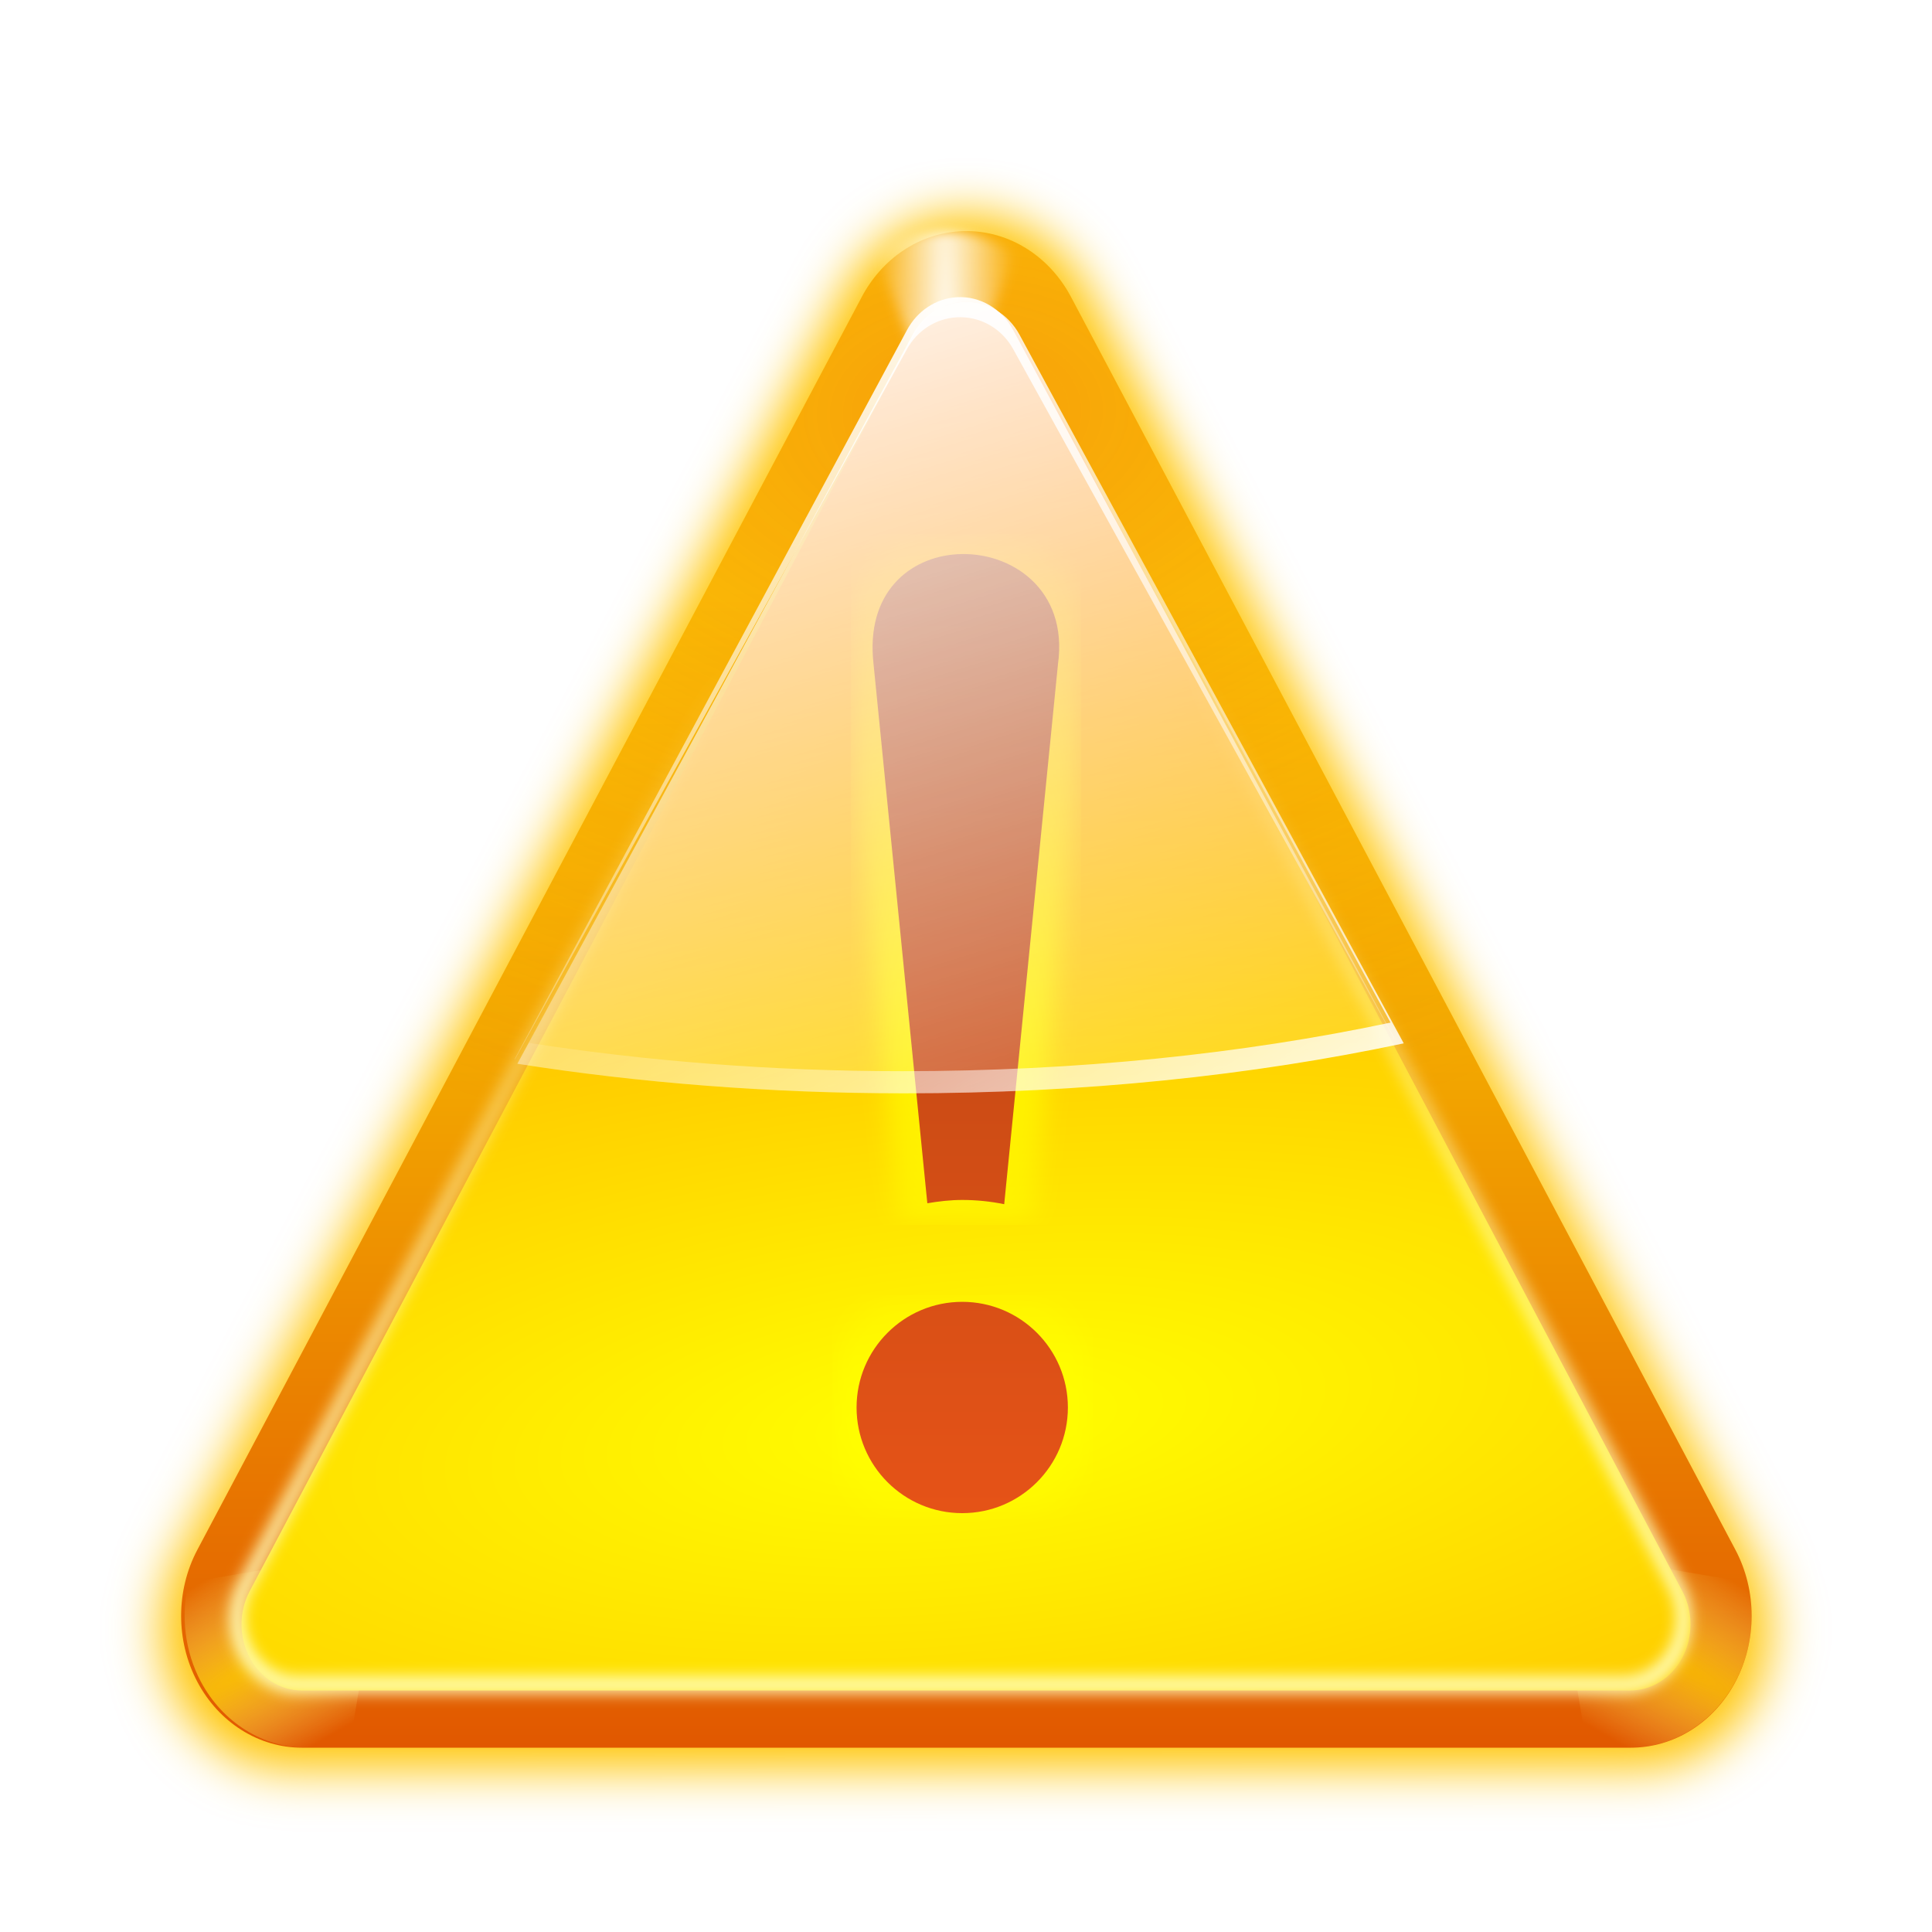
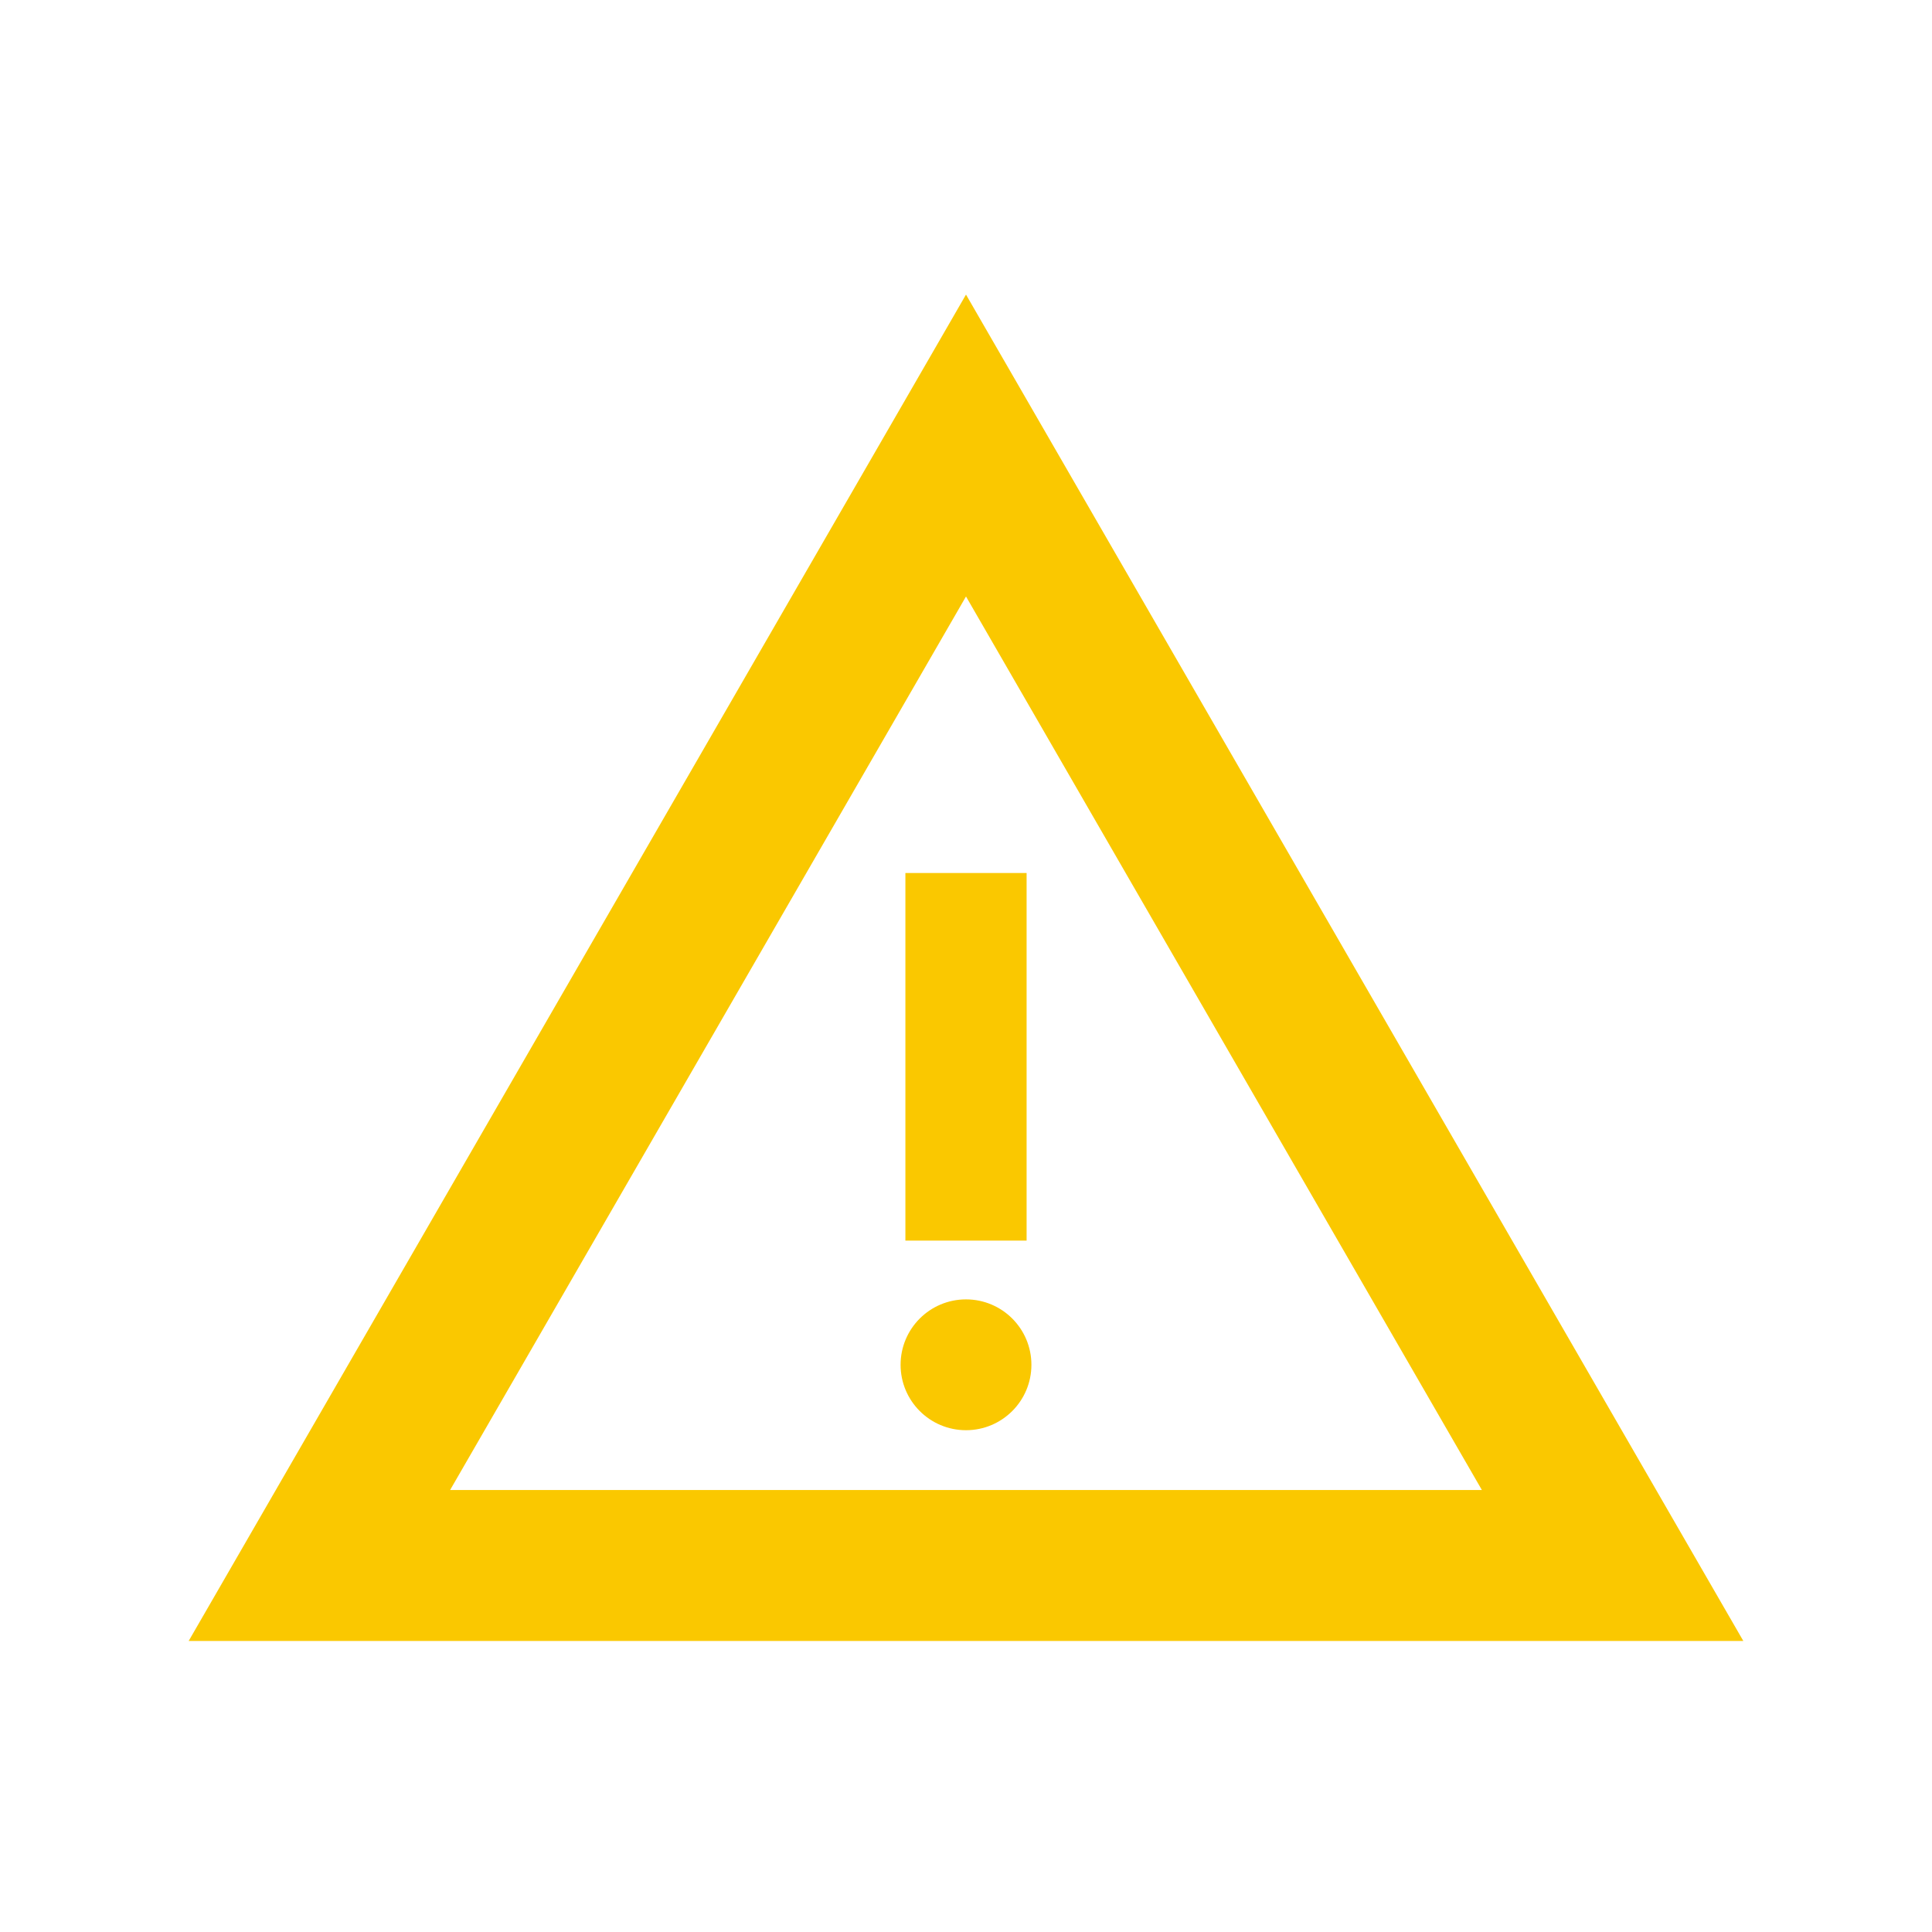
- <svg xmlns="http://www.w3.org/2000/svg" xmlns:xlink="http://www.w3.org/1999/xlink" width="128" height="128" id="svg2" version="1.0">
-   <defs id="defs4">
-     <linearGradient id="linearGradient3400">
-       <stop style="stop-color:#ffff00;stop-opacity:1;" offset="0" id="stop3402" />
-       <stop style="stop-color:#ffff00;stop-opacity:0;" offset="1" id="stop3404" />
-     </linearGradient>
-     <linearGradient id="linearGradient3377">
-       <stop style="stop-color:#ffffff;stop-opacity:1;" offset="0" id="stop3379" />
-       <stop style="stop-color:#ffffff;stop-opacity:0;" offset="1" id="stop3381" />
-     </linearGradient>
-     <linearGradient id="linearGradient3320">
-       <stop style="stop-color:#ea3b18;stop-opacity:1;" offset="0" id="stop3322" />
-       <stop style="stop-color:#ea3b18;stop-opacity:0;" offset="1" id="stop3324" />
-     </linearGradient>
-     <linearGradient id="linearGradient3306">
-       <stop style="stop-color:#ff7e00;stop-opacity:1" offset="0" id="stop3308" />
-       <stop style="stop-color:#ff7e00;stop-opacity:0" offset="1" id="stop3310" />
-     </linearGradient>
-     <linearGradient id="linearGradient3282">
-       <stop style="stop-color:#ac4311;stop-opacity:1;" offset="0" id="stop3284" />
-       <stop style="stop-color:#ea5418;stop-opacity:1" offset="1" id="stop3286" />
-     </linearGradient>
-     <linearGradient id="linearGradient3252">
-       <stop id="stop3254" offset="0" style="stop-color:#ffffff;stop-opacity:1" />
-       <stop id="stop3256" offset="1" style="stop-color:#ffffff;stop-opacity:0" />
-     </linearGradient>
-     <linearGradient id="linearGradient4193">
-       <stop style="stop-color:#ffc404;stop-opacity:1;" offset="0" id="stop4195" />
-       <stop style="stop-color:#ffc404;stop-opacity:0;" offset="1" id="stop4197" />
-     </linearGradient>
-     <linearGradient id="linearGradient4068">
-       <stop style="stop-color:#ffffff;stop-opacity:1;" offset="0" id="stop4070" />
-       <stop style="stop-color:#ffffff;stop-opacity:0;" offset="1" id="stop4072" />
-     </linearGradient>
-     <linearGradient id="linearGradient4056">
-       <stop style="stop-color:#ffd500;stop-opacity:1" offset="0" id="stop4058" />
-       <stop style="stop-color:#ffff99;stop-opacity:0" offset="1" id="stop4060" />
-     </linearGradient>
-     <linearGradient id="linearGradient3993">
-       <stop style="stop-color:#ffffbf;stop-opacity:1;" offset="0" id="stop3995" />
-       <stop style="stop-color:#ffffbf;stop-opacity:0;" offset="1" id="stop3997" />
-     </linearGradient>
-     <linearGradient id="linearGradient3971">
-       <stop style="stop-color:#ffffff;stop-opacity:1;" offset="0" id="stop3973" />
-       <stop style="stop-color:#ffffff;stop-opacity:0;" offset="1" id="stop3975" />
-     </linearGradient>
-     <linearGradient id="linearGradient3954">
-       <stop style="stop-color:#ffffbf;stop-opacity:1" offset="0" id="stop3956" />
-       <stop style="stop-color:#ffffbf;stop-opacity:0" offset="1" id="stop3958" />
-     </linearGradient>
-     <linearGradient id="linearGradient3932">
-       <stop id="stop3934" offset="0" style="stop-color:#ffff00;stop-opacity:1" />
-       <stop id="stop3936" offset="1" style="stop-color:#ff7e00;stop-opacity:1" />
-     </linearGradient>
-     <linearGradient id="linearGradient3924">
-       <stop style="stop-color:#ffffff;stop-opacity:1;" offset="0" id="stop3926" />
-       <stop style="stop-color:#ffffff;stop-opacity:0;" offset="1" id="stop3928" />
-     </linearGradient>
-     <linearGradient id="linearGradient3863">
-       <stop style="stop-color:#ffff00;stop-opacity:1;" offset="0" id="stop3865" />
-       <stop style="stop-color:#ffff00;stop-opacity:0;" offset="1" id="stop3867" />
-     </linearGradient>
-     <linearGradient id="linearGradient3851">
-       <stop style="stop-color:#ffdd00;stop-opacity:1" offset="0" id="stop3853" />
-       <stop style="stop-color:#e15800;stop-opacity:1" offset="1" id="stop3855" />
-     </linearGradient>
-     <radialGradient xlink:href="#linearGradient3932" id="radialGradient3849" cx="63.684" cy="85.945" fx="63.684" fy="85.945" r="48.004" gradientTransform="matrix(4.125192,-0.4335743,0.1499795,1.42696,-211.5974,-0.8510997)" gradientUnits="userSpaceOnUse" />
-     <linearGradient xlink:href="#linearGradient3851" id="linearGradient3857" x1="74.686" y1="37.713" x2="74.686" y2="108.009" gradientUnits="userSpaceOnUse" gradientTransform="matrix(1.000319,0,0,1.092026,4.8948421e-3,-2.149748)" />
-     <radialGradient xlink:href="#linearGradient3863" id="radialGradient3869" cx="64" cy="85.107" fx="64" fy="85.107" r="44.376" gradientTransform="matrix(1.286951,0,0,1.121423,-18.36485,-13.04679)" gradientUnits="userSpaceOnUse" />
-     <linearGradient xlink:href="#linearGradient3924" id="linearGradient3930" x1="88.96" y1="69.508" x2="78.86" y2="31.817" gradientUnits="userSpaceOnUse" gradientTransform="matrix(1.007628,0,0,1.092026,-0.8831547,-2.149748)" />
-     <filter id="filter3950">
-       <feGaussianBlur stdDeviation="0.455" id="feGaussianBlur3952" />
-     </filter>
-     <linearGradient xlink:href="#linearGradient3954" id="linearGradient3960" x1="72.743" y1="102.715" x2="72.743" y2="42.471" gradientUnits="userSpaceOnUse" />
-     <linearGradient xlink:href="#linearGradient3971" id="linearGradient3977" x1="65.98" y1="15.087" x2="67.189" y2="82.91" gradientUnits="userSpaceOnUse" gradientTransform="matrix(1.015296,0,0,1.092026,-1.371197,-2.149748)" />
-     <radialGradient xlink:href="#linearGradient3993" id="radialGradient3999" cx="64" cy="64.5" fx="64" fy="64.5" r="7" gradientTransform="matrix(7.424334,0,0,4.357143,-411.1574,-216.5357)" gradientUnits="userSpaceOnUse" />
-     <radialGradient xlink:href="#linearGradient4056" id="radialGradient4062" cx="22.005" cy="102" fx="22.005" fy="102" r="5.995" gradientTransform="matrix(8.287979,-4.78525,0.5464445,0.9465058,-219.3366,117.9925)" gradientUnits="userSpaceOnUse" />
-     <radialGradient xlink:href="#linearGradient4056" id="radialGradient4066" gradientUnits="userSpaceOnUse" gradientTransform="matrix(-8.287979,-4.78525,-0.5464445,0.9465058,347.6181,117.9925)" cx="22.005" cy="102" fx="22.005" fy="102" r="5.995" />
-     <radialGradient xlink:href="#linearGradient4068" id="radialGradient4076" cx="64" cy="21.994" fx="64" fy="21.994" r="4.219" gradientTransform="matrix(-1,0,0,-12.34313,128,293.4693)" gradientUnits="userSpaceOnUse" />
-     <filter x="-0.102" width="1.204" y="-0.072" height="1.143" id="filter4102">
-       <feGaussianBlur stdDeviation="0.358" id="feGaussianBlur4104" />
-     </filter>
-     <linearGradient xlink:href="#linearGradient3252" id="linearGradient4179" gradientUnits="userSpaceOnUse" gradientTransform="matrix(1.022965,0,0,1.092026,-1.464444,-1.833892)" x1="56.874" y1="22.873" x2="72.923" y2="77.707" />
-     <linearGradient xlink:href="#linearGradient4193" id="linearGradient4199" x1="64.654" y1="20.94" x2="82.169" y2="149.079" gradientUnits="userSpaceOnUse" />
-     <linearGradient xlink:href="#linearGradient3924" id="linearGradient3250" gradientUnits="userSpaceOnUse" gradientTransform="matrix(1.022965,0,0,1.092026,-1.85924,-2.149748)" x1="96.933" y1="77.581" x2="76.824" y2="40.686" />
-     <filter id="filter3274">
-       <feGaussianBlur stdDeviation="1.443" id="feGaussianBlur3276" />
-     </filter>
-     <linearGradient xlink:href="#linearGradient3282" id="linearGradient3288" x1="70.006" y1="100.143" x2="59.429" y2="40.156" gradientUnits="userSpaceOnUse" />
-     <radialGradient xlink:href="#linearGradient3306" id="radialGradient3312" cx="64" cy="72" fx="64" fy="72" r="8.785" gradientTransform="matrix(7.928057,-0.2768537,0.1496998,4.286842,-454.174,-218.934)" gradientUnits="userSpaceOnUse" />
-     <radialGradient xlink:href="#linearGradient3320" id="radialGradient3326" cx="64.025" cy="25.957" fx="64.025" fy="25.957" r="52.025" gradientTransform="matrix(1.407352,-4.9145829e-2,3.3701767e-2,0.9650923,-26.95564,5.411458)" gradientUnits="userSpaceOnUse" />
-     <filter x="-0.149" width="1.297" y="-0.044" height="1.087" id="filter3344">
-       <feGaussianBlur stdDeviation="1.088" id="feGaussianBlur3346" />
-     </filter>
-     <linearGradient xlink:href="#linearGradient3282" id="linearGradient3358" gradientUnits="userSpaceOnUse" x1="70.006" y1="100.143" x2="59.429" y2="40.156" />
-     <linearGradient xlink:href="#linearGradient3282" id="linearGradient3361" gradientUnits="userSpaceOnUse" x1="70.006" y1="100.143" x2="59.429" y2="40.156" />
-     <linearGradient xlink:href="#linearGradient3252" id="linearGradient3366" gradientUnits="userSpaceOnUse" gradientTransform="matrix(0.9986369,0,0,1.066055,8.3827119e-2,-1.314634)" x1="54.046" y1="13.634" x2="78.194" y2="92.522" />
-     <linearGradient xlink:href="#linearGradient3252" id="linearGradient3372" gradientUnits="userSpaceOnUse" gradientTransform="matrix(0.9995069,0,0,1.061726,-0.1793381,-1.228091)" x1="54.046" y1="13.634" x2="78.194" y2="92.522" />
-     <linearGradient xlink:href="#linearGradient3252" id="linearGradient3374" gradientUnits="userSpaceOnUse" gradientTransform="matrix(1.022965,0,0,1.092026,-1.464444,-1.833892)" x1="54.046" y1="13.634" x2="78.194" y2="92.522" />
-     <linearGradient xlink:href="#linearGradient3377" id="linearGradient3383" x1="85.398" y1="82.806" x2="61.265" y2="46.196" gradientUnits="userSpaceOnUse" />
-     <linearGradient xlink:href="#linearGradient3282" id="linearGradient3391" gradientUnits="userSpaceOnUse" x1="67.097" y1="35.312" x2="67.097" y2="105.405" />
-     <filter x="-0.114" width="1.228" y="-0.03" height="1.061" id="filter3396">
-       <feGaussianBlur stdDeviation="0.855" id="feGaussianBlur3398" />
-     </filter>
-     <radialGradient xlink:href="#linearGradient3400" id="radialGradient3406" cx="63.75" cy="68.478" fx="63.75" fy="68.478" r="9" gradientTransform="matrix(4.509379,0,0,4.214234,-223.7229,-220.1035)" gradientUnits="userSpaceOnUse" />
-     <radialGradient xlink:href="#linearGradient3400" id="radialGradient3410" gradientUnits="userSpaceOnUse" gradientTransform="matrix(4.509379,0,0,1.328232,-223.7229,-5.511939)" cx="63.75" cy="74.356" fx="63.75" fy="74.356" r="9" />
-   </defs>
-   <g id="layer1">
-     <path style="opacity:1;fill:#ffc404;fill-opacity:1;fill-rule:evenodd;stroke:url(#linearGradient4199);stroke-width:1.821;stroke-linecap:round;stroke-linejoin:round;stroke-miterlimit:4;stroke-dasharray:none;stroke-opacity:1;filter:url(#filter3274)" d="M 63.595,15.807 C 61.088,15.955 58.822,17.466 57.57,19.824 L 16.791,96.143 C 15.466,98.63 15.468,101.694 16.794,104.18 C 18.12,106.666 20.571,108.196 23.221,108.193 L 104.779,108.193 C 107.429,108.196 109.88,106.666 111.206,104.18 C 112.532,101.694 112.534,98.63 111.209,96.143 L 70.43,19.824 C 69.034,17.194 66.39,15.64 63.595,15.807 z " id="path4137" transform="matrix(1.096723,0,0,1.100259,-6.190253,-2.209408)" />
-     <path style="fill:url(#linearGradient3857);fill-opacity:1;fill-rule:evenodd;stroke:none;stroke-width:16;stroke-linecap:round;stroke-linejoin:round;stroke-miterlimit:4;stroke-dasharray:none;stroke-opacity:1" d="M 63.588,15.323 C 60.883,15.484 58.436,17.127 57.086,19.691 L 13.072,102.685 C 11.642,105.389 11.643,108.721 13.075,111.425 C 14.506,114.128 17.151,115.792 20.011,115.789 L 108.039,115.789 C 110.9,115.792 113.544,114.128 114.976,111.425 C 116.408,108.721 116.409,105.389 114.979,102.685 L 70.965,19.691 C 69.458,16.831 66.605,15.141 63.588,15.323 z " id="path3833" />
-     <path id="path3318" d="M 63.588,15.323 C 60.883,15.484 58.436,17.127 57.086,19.691 L 13.072,102.685 C 11.642,105.389 11.643,108.721 13.075,111.425 C 14.506,114.128 17.151,115.792 20.011,115.789 L 108.039,115.789 C 110.9,115.792 113.544,114.128 114.976,111.425 C 116.408,108.721 116.409,105.389 114.979,102.685 L 70.965,19.691 C 69.458,16.831 66.605,15.141 63.588,15.323 z " style="fill:url(#radialGradient3326);fill-opacity:1.0;fill-rule:evenodd;stroke:none;stroke-width:16;stroke-linecap:round;stroke-linejoin:round;stroke-miterlimit:4;stroke-dasharray:none;stroke-opacity:1;opacity:0.367" />
-     <path style="opacity:0.922;fill:url(#radialGradient4076);fill-opacity:1;fill-rule:evenodd;stroke:none;stroke-width:16;stroke-linecap:round;stroke-linejoin:round;stroke-miterlimit:4;stroke-dasharray:none;stroke-opacity:1;filter:url(#filter4102)" d="M 63.594,16 C 62.205,16.082 60.889,16.603 59.781,17.438 L 64,28 L 68.219,17.438 C 66.89,16.434 65.271,15.9 63.594,16 z " id="path4051" transform="matrix(1.091984,0,0,1.092026,-7.251622,-2.149748)" />
-     <path style="opacity:0.801;fill:url(#radialGradient4062);fill-opacity:1;fill-rule:evenodd;stroke:none;stroke-width:16;stroke-linecap:round;stroke-linejoin:round;stroke-miterlimit:4;stroke-dasharray:none;stroke-opacity:1" d="M 25.324,102.685 L 12.493,104.835 C 11.964,107.03 12.236,109.403 13.312,111.421 C 14.755,114.124 17.426,115.792 20.308,115.789 L 23.14,115.789 L 25.324,102.685 z " id="path4041" />
-     <path id="path4064" d="M 102.958,102.685 L 115.788,104.835 C 116.318,107.03 116.046,109.403 114.969,111.421 C 113.527,114.124 110.856,115.792 107.974,115.789 L 105.142,115.789 L 102.958,102.685 z " style="opacity:0.719;fill:url(#radialGradient4066);fill-opacity:1;fill-rule:evenodd;stroke:none;stroke-width:16;stroke-linecap:round;stroke-linejoin:round;stroke-miterlimit:4;stroke-dasharray:none;stroke-opacity:1" />
-     <path style="fill:url(#radialGradient3849);fill-opacity:1;fill-rule:evenodd;stroke:none;stroke-width:8;stroke-linecap:round;stroke-linejoin:round;stroke-miterlimit:4;stroke-dasharray:none;stroke-opacity:1" d="M 63.781,20.007 C 62.429,20.087 61.207,20.912 60.532,22.197 L 16.536,105.429 C 15.821,106.785 15.822,108.456 16.537,109.812 C 17.253,111.167 18.574,112.002 20.004,112 L 107.996,112 C 109.426,112.002 110.747,111.167 111.463,109.812 C 112.178,108.456 112.179,106.785 111.464,105.429 L 67.468,22.197 C 66.715,20.763 65.289,19.916 63.781,20.007 L 63.781,20.007 z " id="path3831" />
-     <path id="path3394" d="M 63.406,36.719 C 60.266,36.914 57.332,39.264 57.875,44 L 61.438,79.719 C 62.189,79.591 62.962,79.5 63.75,79.5 C 64.699,79.5 65.636,79.598 66.531,79.781 L 70.094,44 C 70.784,39.044 66.965,36.498 63.406,36.719 z " style="font-size:83.714px;font-style:normal;font-weight:normal;fill:none;fill-opacity:1;stroke:url(#radialGradient3406);stroke-width:4;stroke-linecap:butt;stroke-linejoin:miter;stroke-opacity:1;font-family:Liberation Sans;stroke-miterlimit:4;stroke-dasharray:none;filter:url(#filter3396);opacity:0.75" />
-     <path id="path3948" d="M 63.781,20 C 62.429,20.074 61.206,20.826 60.531,22 L 16.531,98 C 15.817,99.238 15.817,100.764 16.533,102.002 C 17.248,103.24 18.57,104.001 20,104 L 108,104 C 109.43,104.001 110.752,103.24 111.467,102.002 C 112.183,100.764 112.183,99.238 111.469,98 L 67.469,22 C 66.716,20.691 65.289,19.917 63.781,20 L 63.781,20 z " style="fill:none;fill-opacity:1;fill-rule:evenodd;stroke:url(#linearGradient3960);stroke-width:0.955;stroke-linecap:round;stroke-linejoin:round;stroke-miterlimit:4;stroke-dasharray:none;stroke-opacity:1;filter:url(#filter3950)" transform="matrix(0.9982143,0,0,1.099224,-0.2503837,-2.696826)" />
-     <path style="fill:url(#linearGradient3977);fill-opacity:1;fill-rule:evenodd;stroke:none;stroke-width:8;stroke-linecap:round;stroke-linejoin:round;stroke-miterlimit:4;stroke-dasharray:none;stroke-opacity:1" d="M 63.386,19.691 C 62.013,19.771 60.771,20.593 60.086,21.875 L 34.101,70.163 L 34.132,70.163 L 60.086,23.137 C 60.771,21.888 62.013,21.1 63.386,21.022 C 64.917,20.933 66.365,21.744 67.13,23.137 L 92.353,68.798 C 92.363,68.796 92.375,68.8 92.385,68.798 L 67.13,21.875 C 66.365,20.445 64.917,19.6 63.386,19.691 z " id="path3962" />
-     <path style="font-size:83.714px;font-style:normal;font-weight:normal;fill:none;fill-opacity:1;stroke:url(#radialGradient3410);stroke-width:4;stroke-linecap:butt;stroke-linejoin:miter;stroke-opacity:1;font-family:Liberation Sans;stroke-miterlimit:4;stroke-dasharray:none;filter:url(#filter3396);opacity:0.75" d="M 63.75,86.25 C 59.886,86.25 56.75,89.386 56.75,93.25 C 56.75,97.114 59.886,100.25 63.75,100.25 C 67.614,100.25 70.75,97.114 70.75,93.25 C 70.75,89.386 67.614,86.25 63.75,86.25 z " id="path3408" />
-     <path style="font-size:83.714px;font-style:normal;font-weight:normal;fill:url(#linearGradient3391);fill-opacity:1;stroke:none;stroke-width:1px;stroke-linecap:butt;stroke-linejoin:miter;stroke-opacity:1;font-family:Liberation Sans" d="M 63.406 36.719 C 60.266 36.914 57.332 39.264 57.875 44 L 61.438 79.719 C 62.189 79.591 62.962 79.5 63.75 79.5 C 64.699 79.5 65.636 79.598 66.531 79.781 L 70.094 44 C 70.784 39.044 66.965 36.498 63.406 36.719 z M 63.75 86.25 C 59.886 86.25 56.75 89.386 56.75 93.25 C 56.75 97.114 59.886 100.25 63.75 100.25 C 67.614 100.25 70.75 97.114 70.75 93.25 C 70.75 89.386 67.614 86.25 63.75 86.25 z " id="text3278" />
-     <path style="opacity:0.867;fill:url(#linearGradient4179);fill-opacity:1;fill-rule:evenodd;stroke:none;stroke-width:8;stroke-linecap:round;stroke-linejoin:round;stroke-miterlimit:4;stroke-dasharray:none;stroke-opacity:1" d="M 63.782,20.007 C 62.399,20.087 61.147,20.909 60.457,22.191 L 34.275,70.479 C 42.305,71.744 50.93,72.424 59.913,72.424 C 71.746,72.424 82.957,71.248 93,69.114 L 67.554,22.191 C 66.783,20.761 65.324,19.916 63.782,20.007 z " id="path3895" />
-     <path style="opacity:1;fill:url(#linearGradient3383);fill-opacity:1.0;fill-rule:evenodd;stroke:none;stroke-width:8;stroke-linecap:round;stroke-linejoin:round;stroke-miterlimit:4;stroke-dasharray:none;stroke-opacity:1" d="M 64.344 20.031 C 65.552 20.211 66.628 20.976 67.25 22.125 L 92.125 67.75 C 82.312 69.825 71.343 70.969 59.781 70.969 C 51.107 70.969 42.798 70.296 35.031 69.094 L 34.281 70.469 C 42.311 71.734 50.922 72.438 59.906 72.438 C 71.739 72.438 82.957 71.259 93 69.125 L 67.562 22.188 C 66.888 20.936 65.667 20.152 64.344 20.031 z " id="path3368" />
-   </g>
+ <svg xmlns="http://www.w3.org/2000/svg" version="1.1" width="512" height="512" viewBox="0 0 512 512" id="svg2" xml:space="preserve">
+   <defs id="defs7" />
+   <path d="m 239.939,231.352 h 32.121 v 97.421 H 239.939 V 231.352 z M 256,379.019 c -9.574,0 -17.334,-7.761 -17.334,-17.334 0,-9.574 7.76,-17.335 17.334,-17.335 9.573,0 17.334,7.761 17.334,17.335 0,9.573 -7.761,17.334 -17.334,17.334 z M 256,78.07 50,434.873 H 462 L 256,78.07 z m 0,80 136.718,236.803 H 119.282 L 256,158.07 z" style="fill:#fac800;fill-opacity:1" />
</svg>
